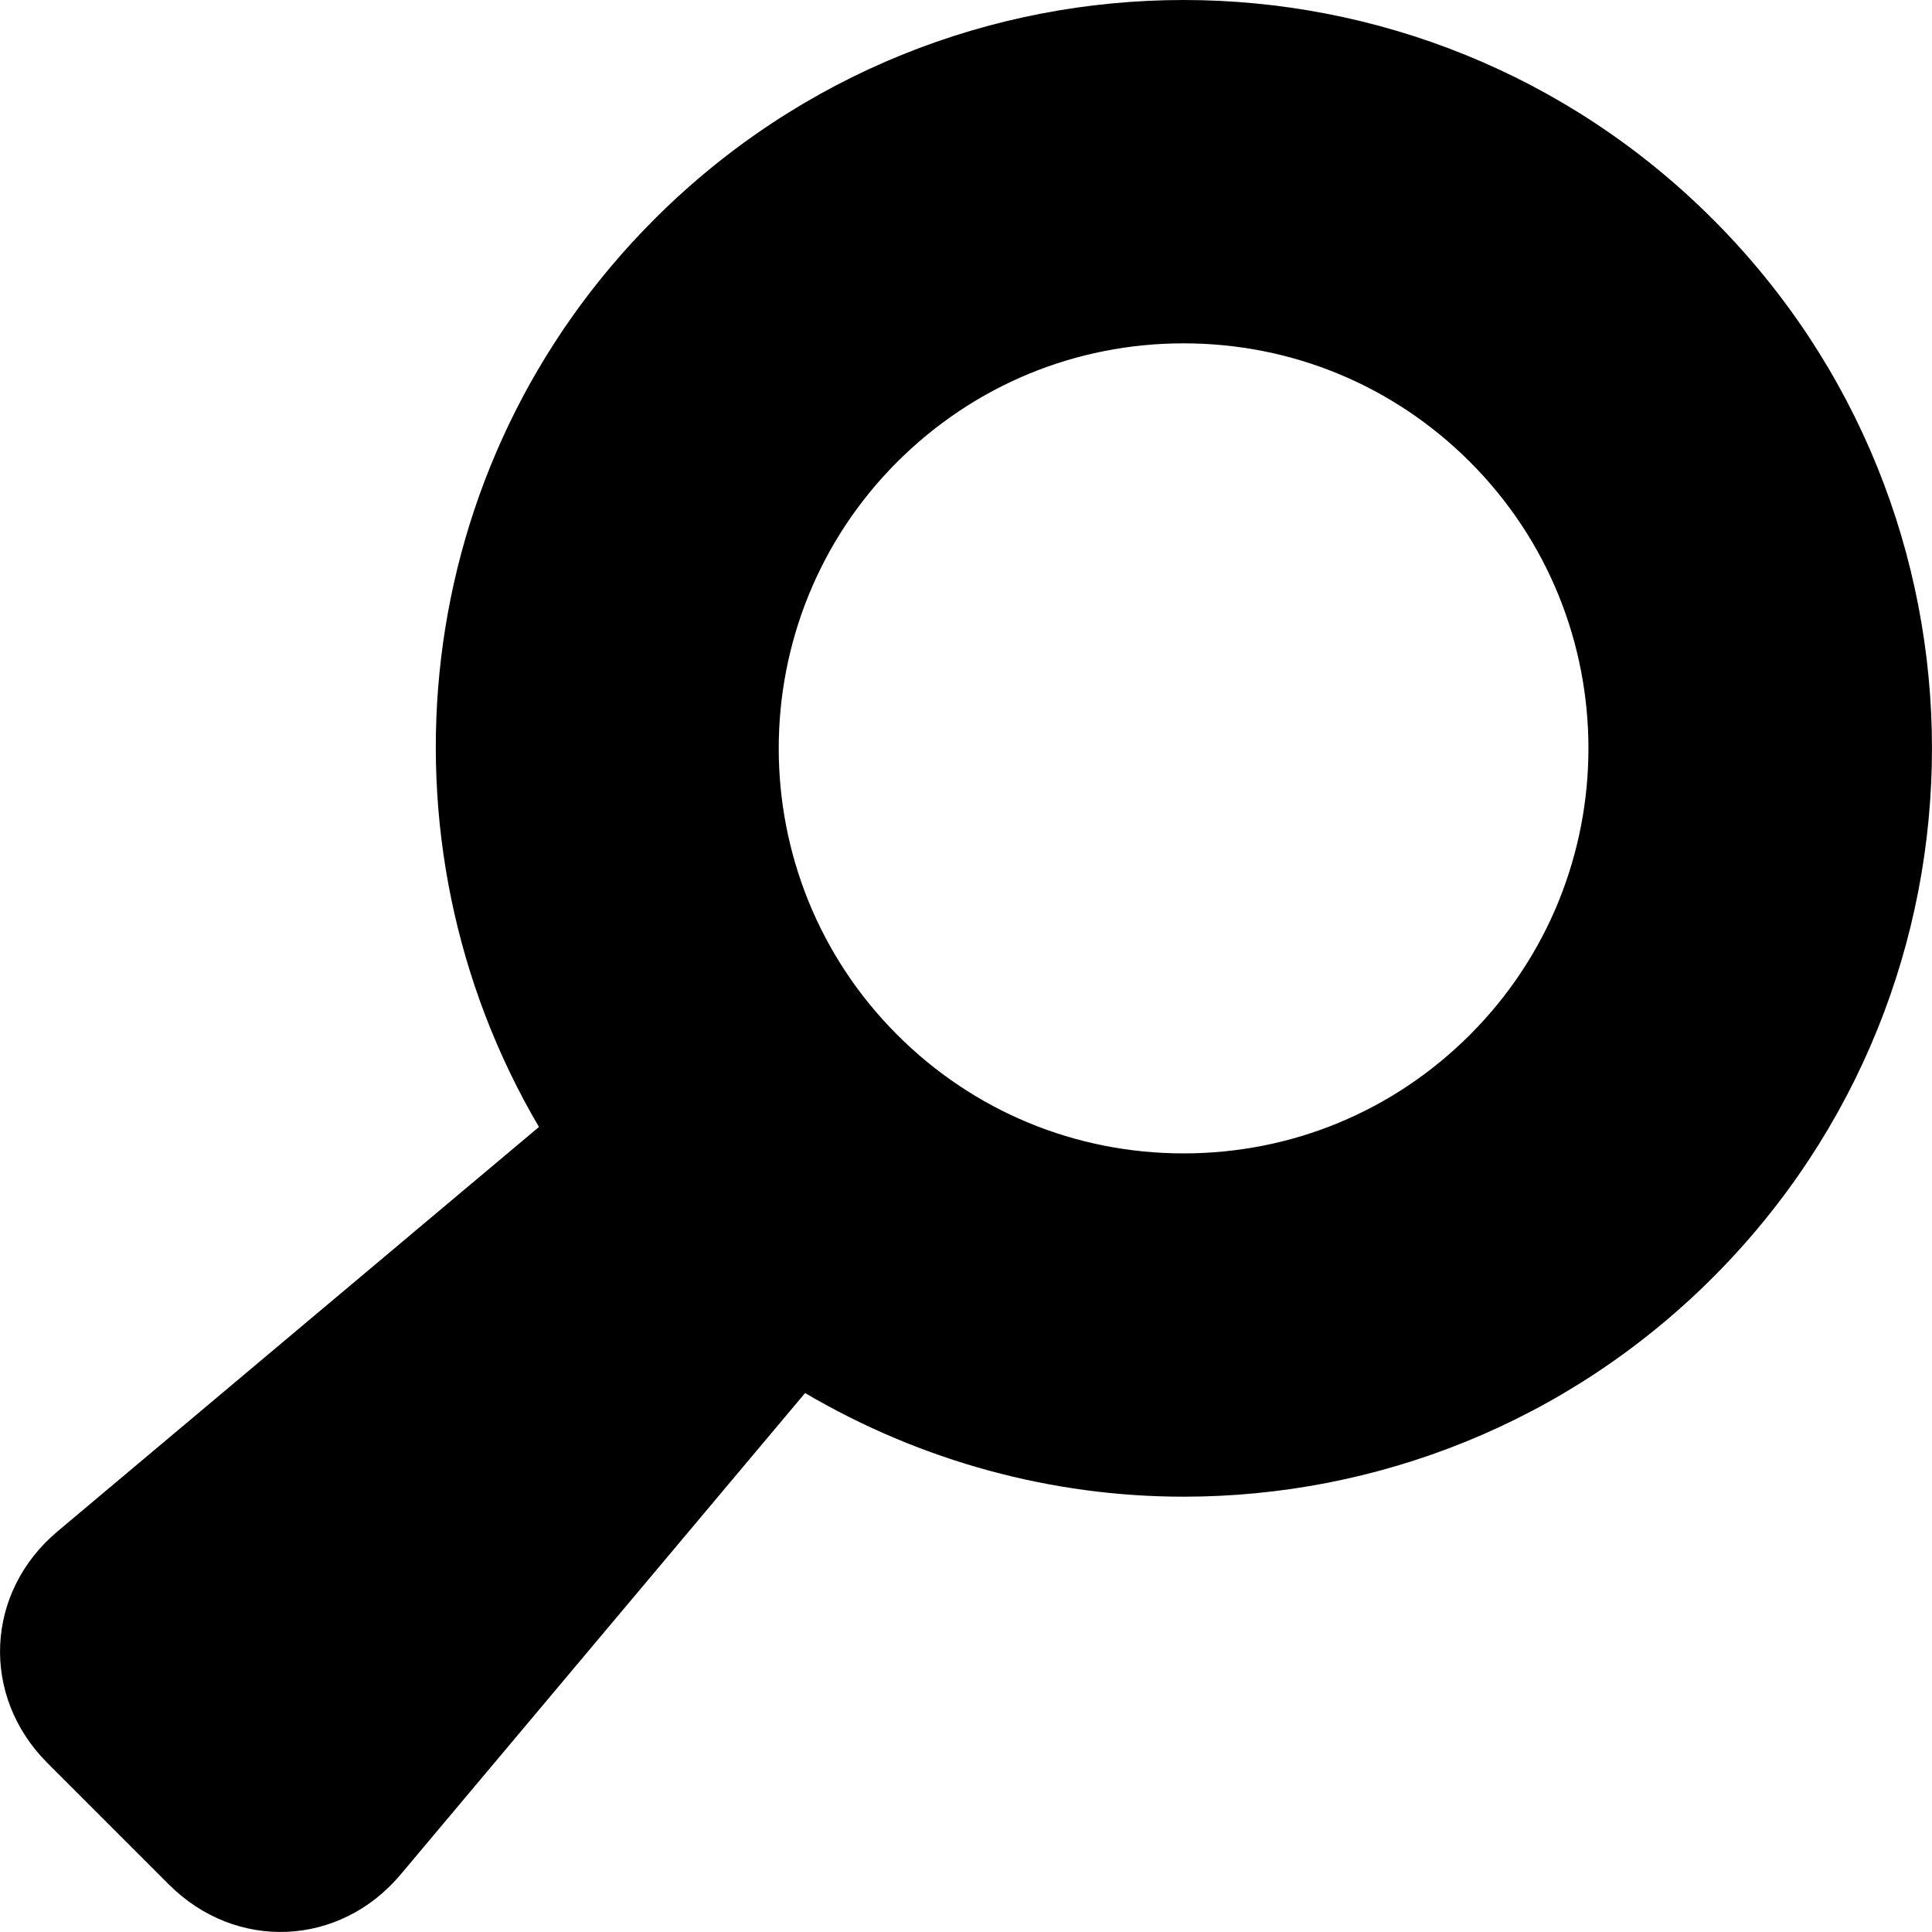
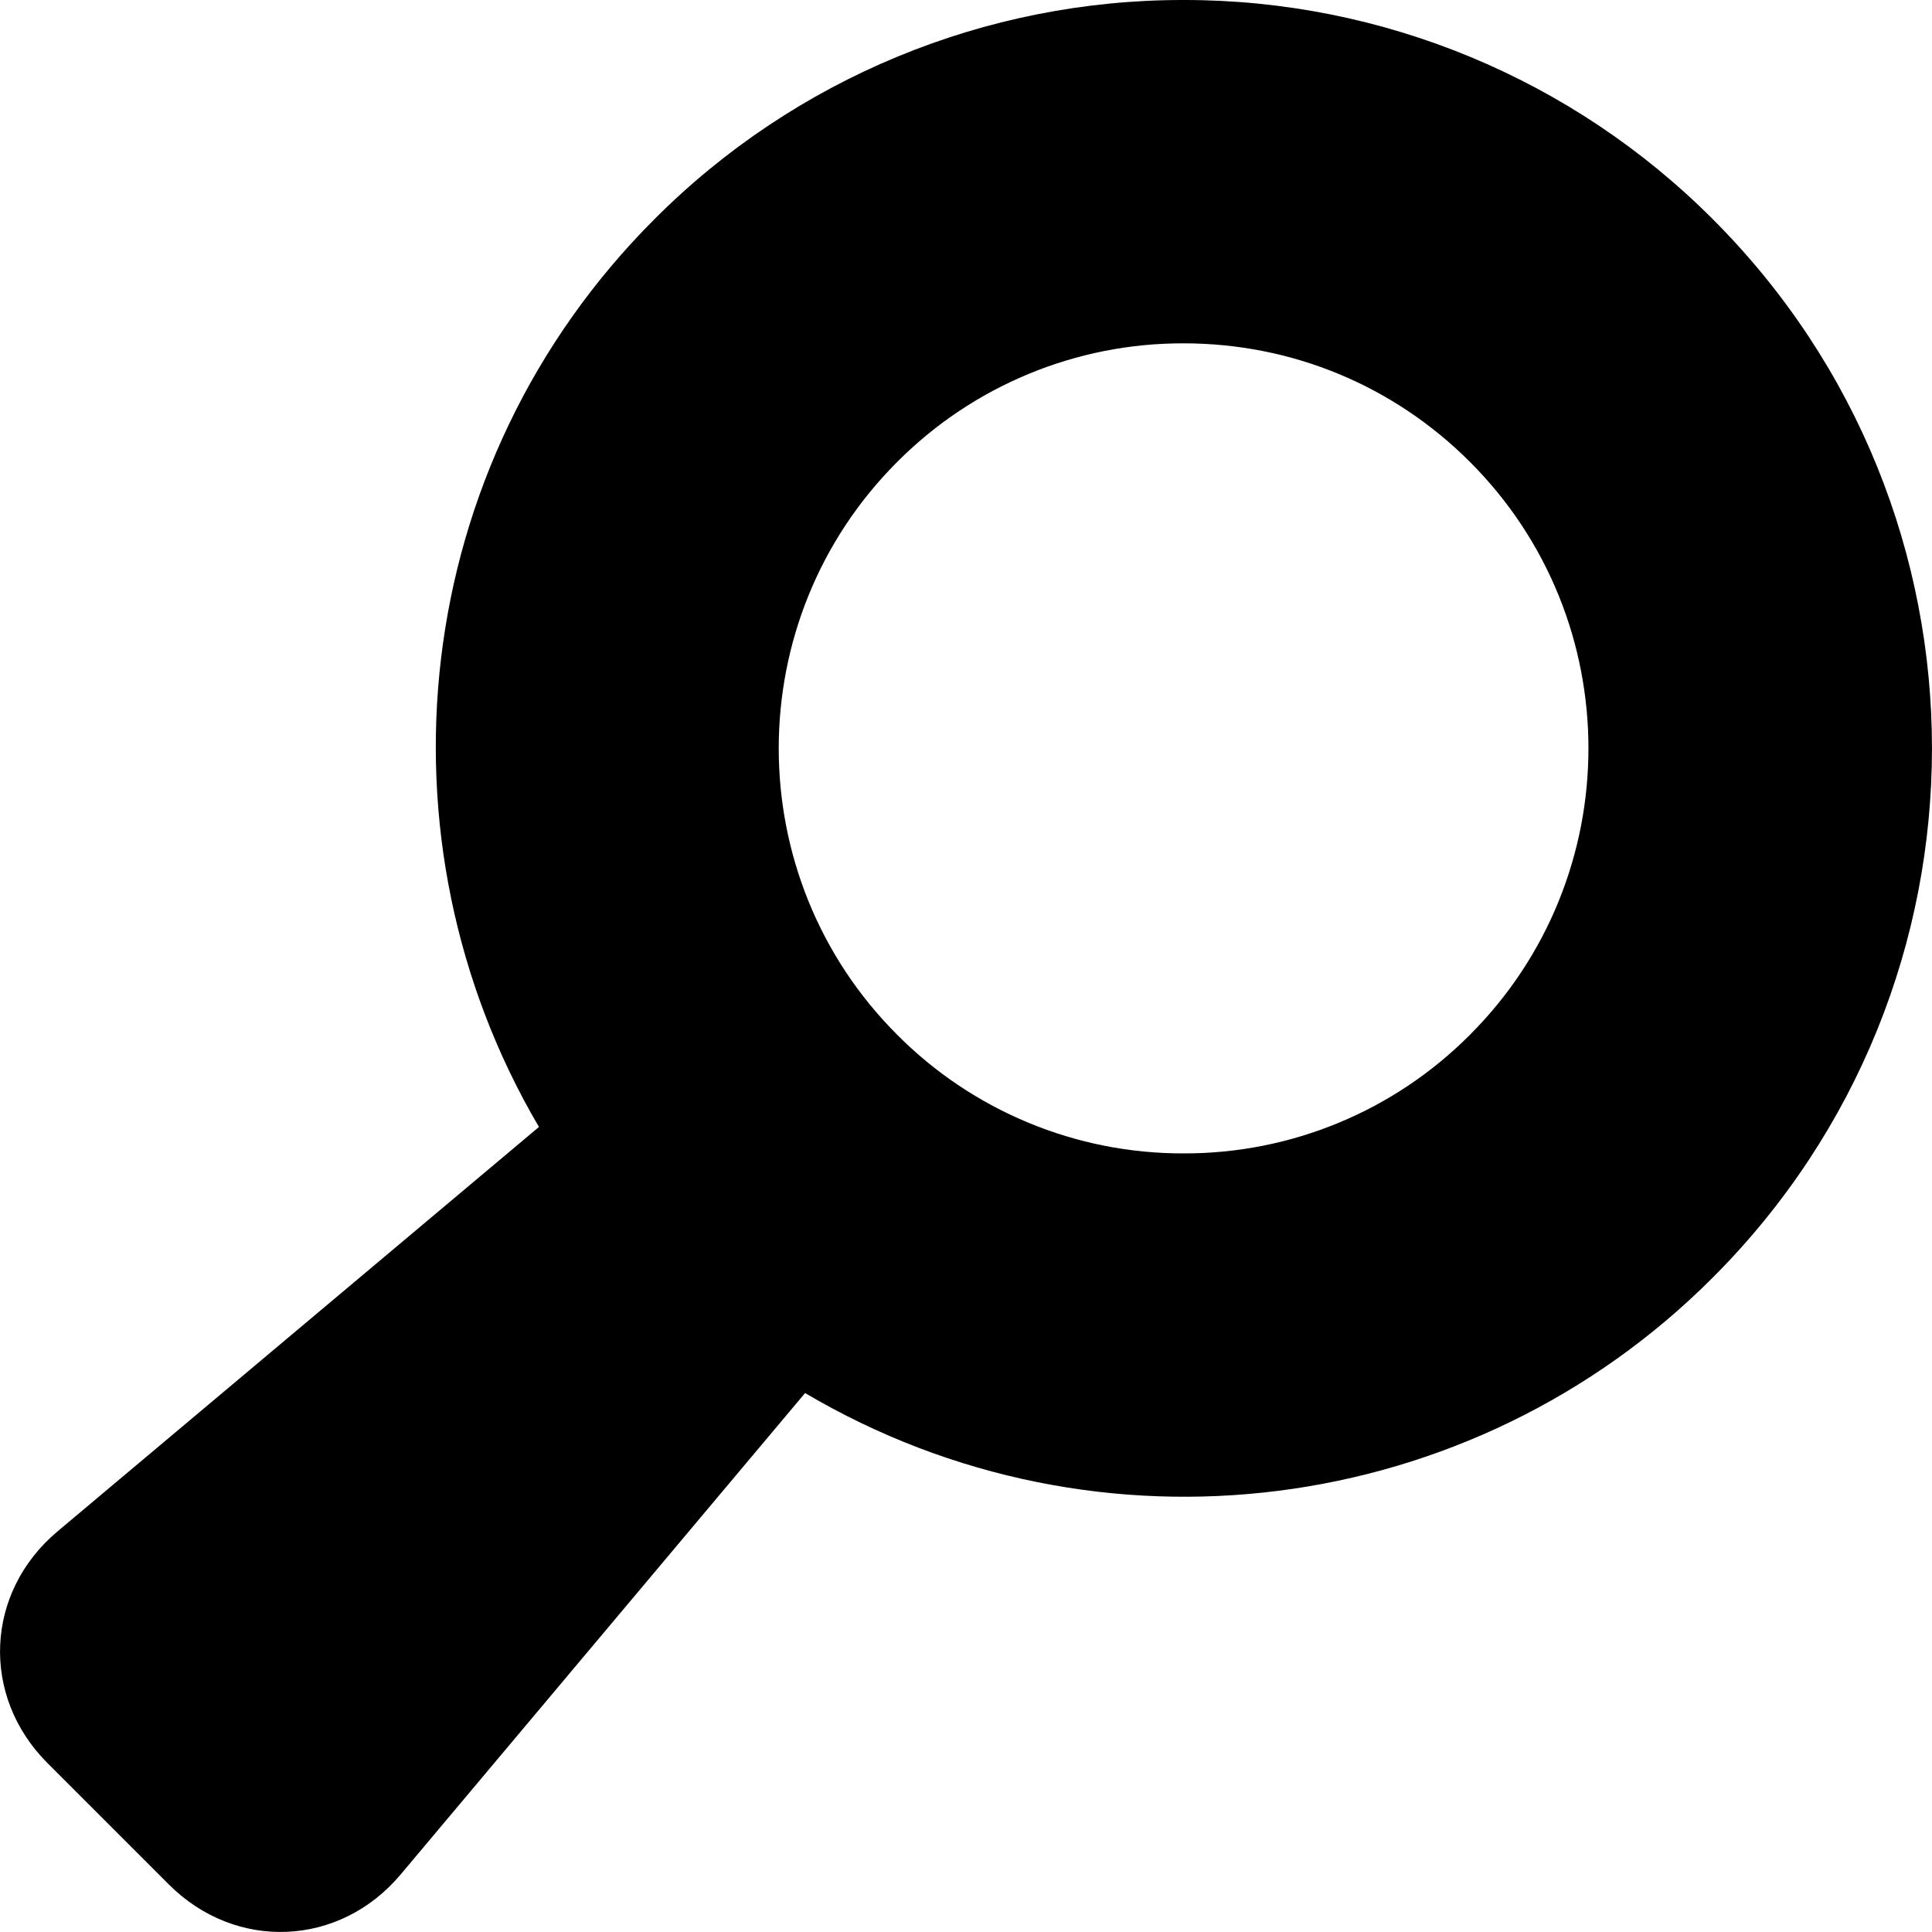
- <svg xmlns="http://www.w3.org/2000/svg" version="1.1" id="Capa_1" x="0px" y="0px" width="45.016px" height="45.017px" viewBox="0 0 45.016 45.017" style="enable-background:new 0 0 45.016 45.017;" xml:space="preserve">
-   <g>
-     <path d="M39.909,5.107C36.503,1.702,32.041,0,27.579,0c-4.463,0-8.925,1.702-12.33,5.107c-5.737,5.737-6.621,14.469-2.691,21.152   L1.341,35.682c-1.691,1.42-1.796,3.839-0.234,5.4l2.828,2.828c1.562,1.562,3.98,1.457,5.401-0.234l9.423-11.217   c2.717,1.598,5.764,2.415,8.82,2.415c4.462,0,8.925-1.702,12.33-5.106C46.719,22.957,46.719,11.916,39.909,5.107z M34.251,24.111   c-1.782,1.783-4.151,2.764-6.673,2.764c-2.521,0-4.891-0.982-6.673-2.764c-3.68-3.68-3.68-9.667,0-13.347   C22.688,8.982,25.058,8,27.579,8c2.521,0,4.892,0.982,6.673,2.764C37.932,14.444,37.932,20.431,34.251,24.111z" />
-   </g>
-   <g>
- </g>
-   <g>
- </g>
-   <g>
- </g>
-   <g>
- </g>
-   <g>
- </g>
-   <g>
- </g>
-   <g>
- </g>
-   <g>
- </g>
-   <g>
- </g>
-   <g>
- </g>
-   <g>
- </g>
-   <g>
- </g>
-   <g>
- </g>
-   <g>
- </g>
-   <g>
- </g>
+ <svg xmlns="http://www.w3.org/2000/svg" width="45.016" height="45.017">
+   <path d="M39.909 5.107A17.385 17.385 0 0027.579 0a17.381 17.381 0 00-12.33 5.107c-5.737 5.737-6.621 14.469-2.691 21.152L1.341 35.682c-1.691 1.42-1.796 3.839-.234 5.4l2.828 2.828c1.562 1.562 3.98 1.457 5.401-.234l9.423-11.217a17.386 17.386 0 0021.15-2.691c6.81-6.811 6.81-17.852 0-24.661zm-5.658 19.004a9.37 9.37 0 01-6.673 2.764 9.376 9.376 0 01-6.673-2.764c-3.68-3.68-3.68-9.667 0-13.347A9.38 9.38 0 0127.579 8c2.521 0 4.892.982 6.673 2.764 3.68 3.68 3.68 9.667-.001 13.347z" />
</svg>
